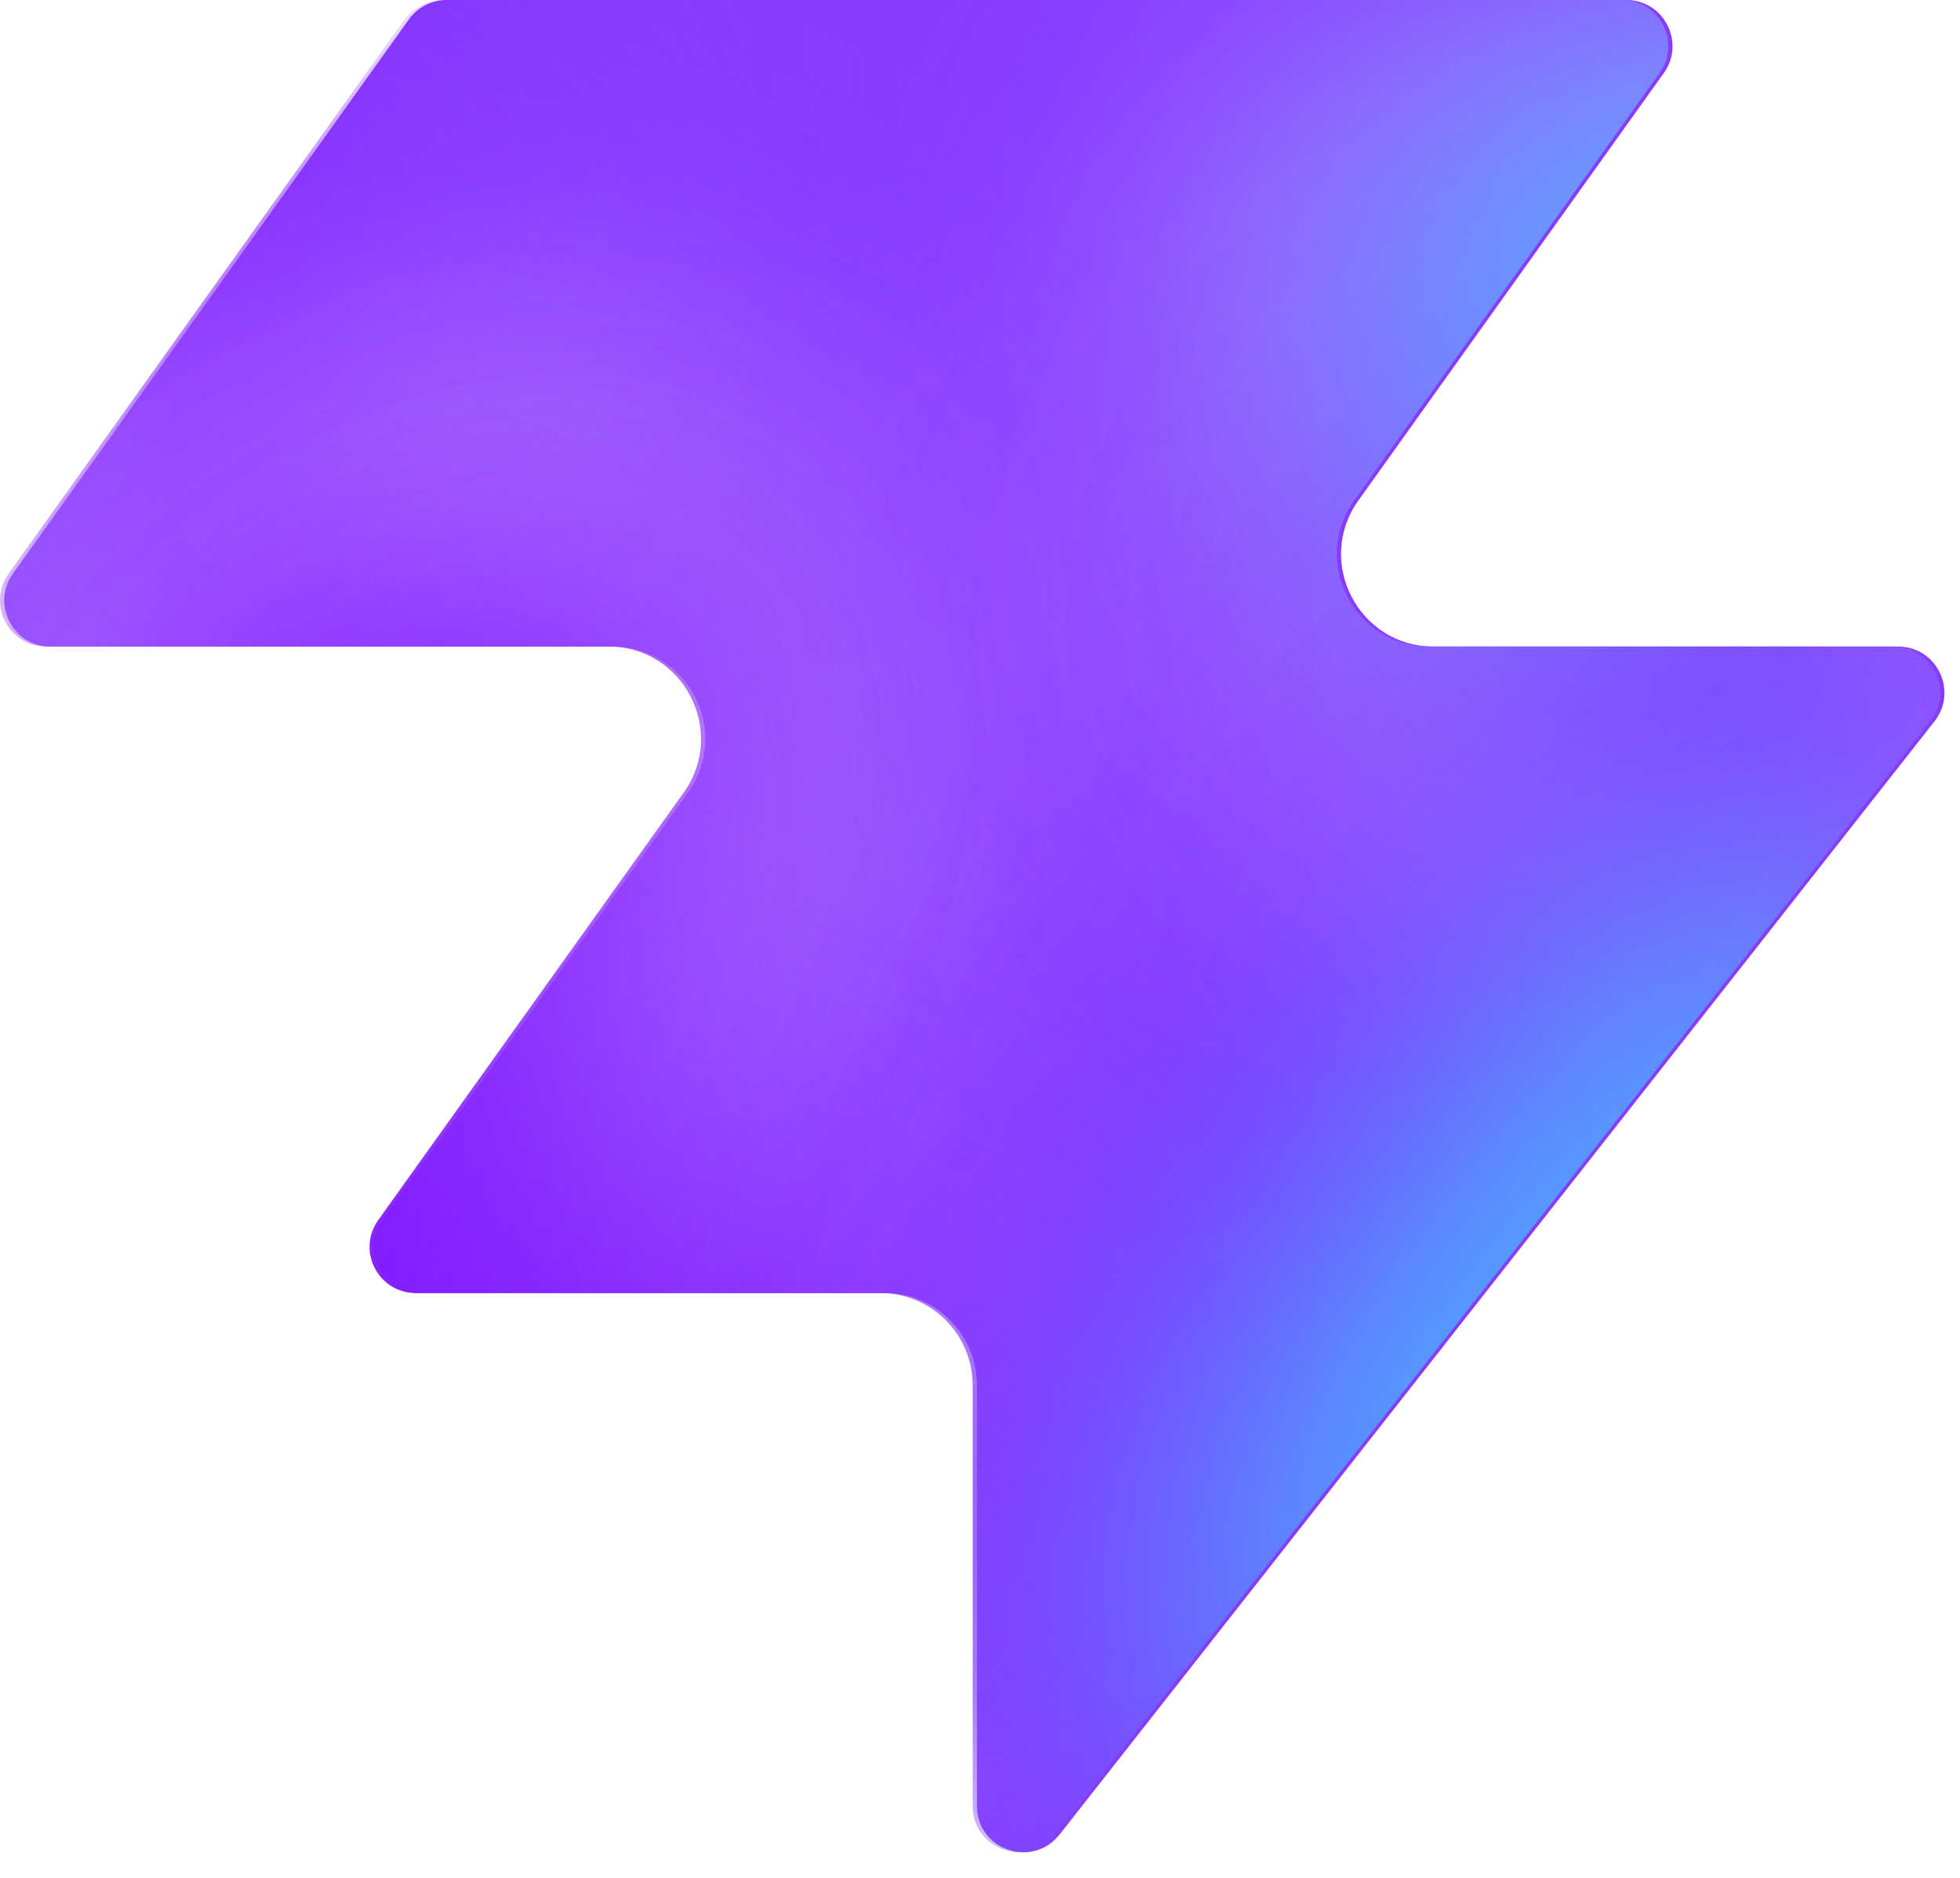
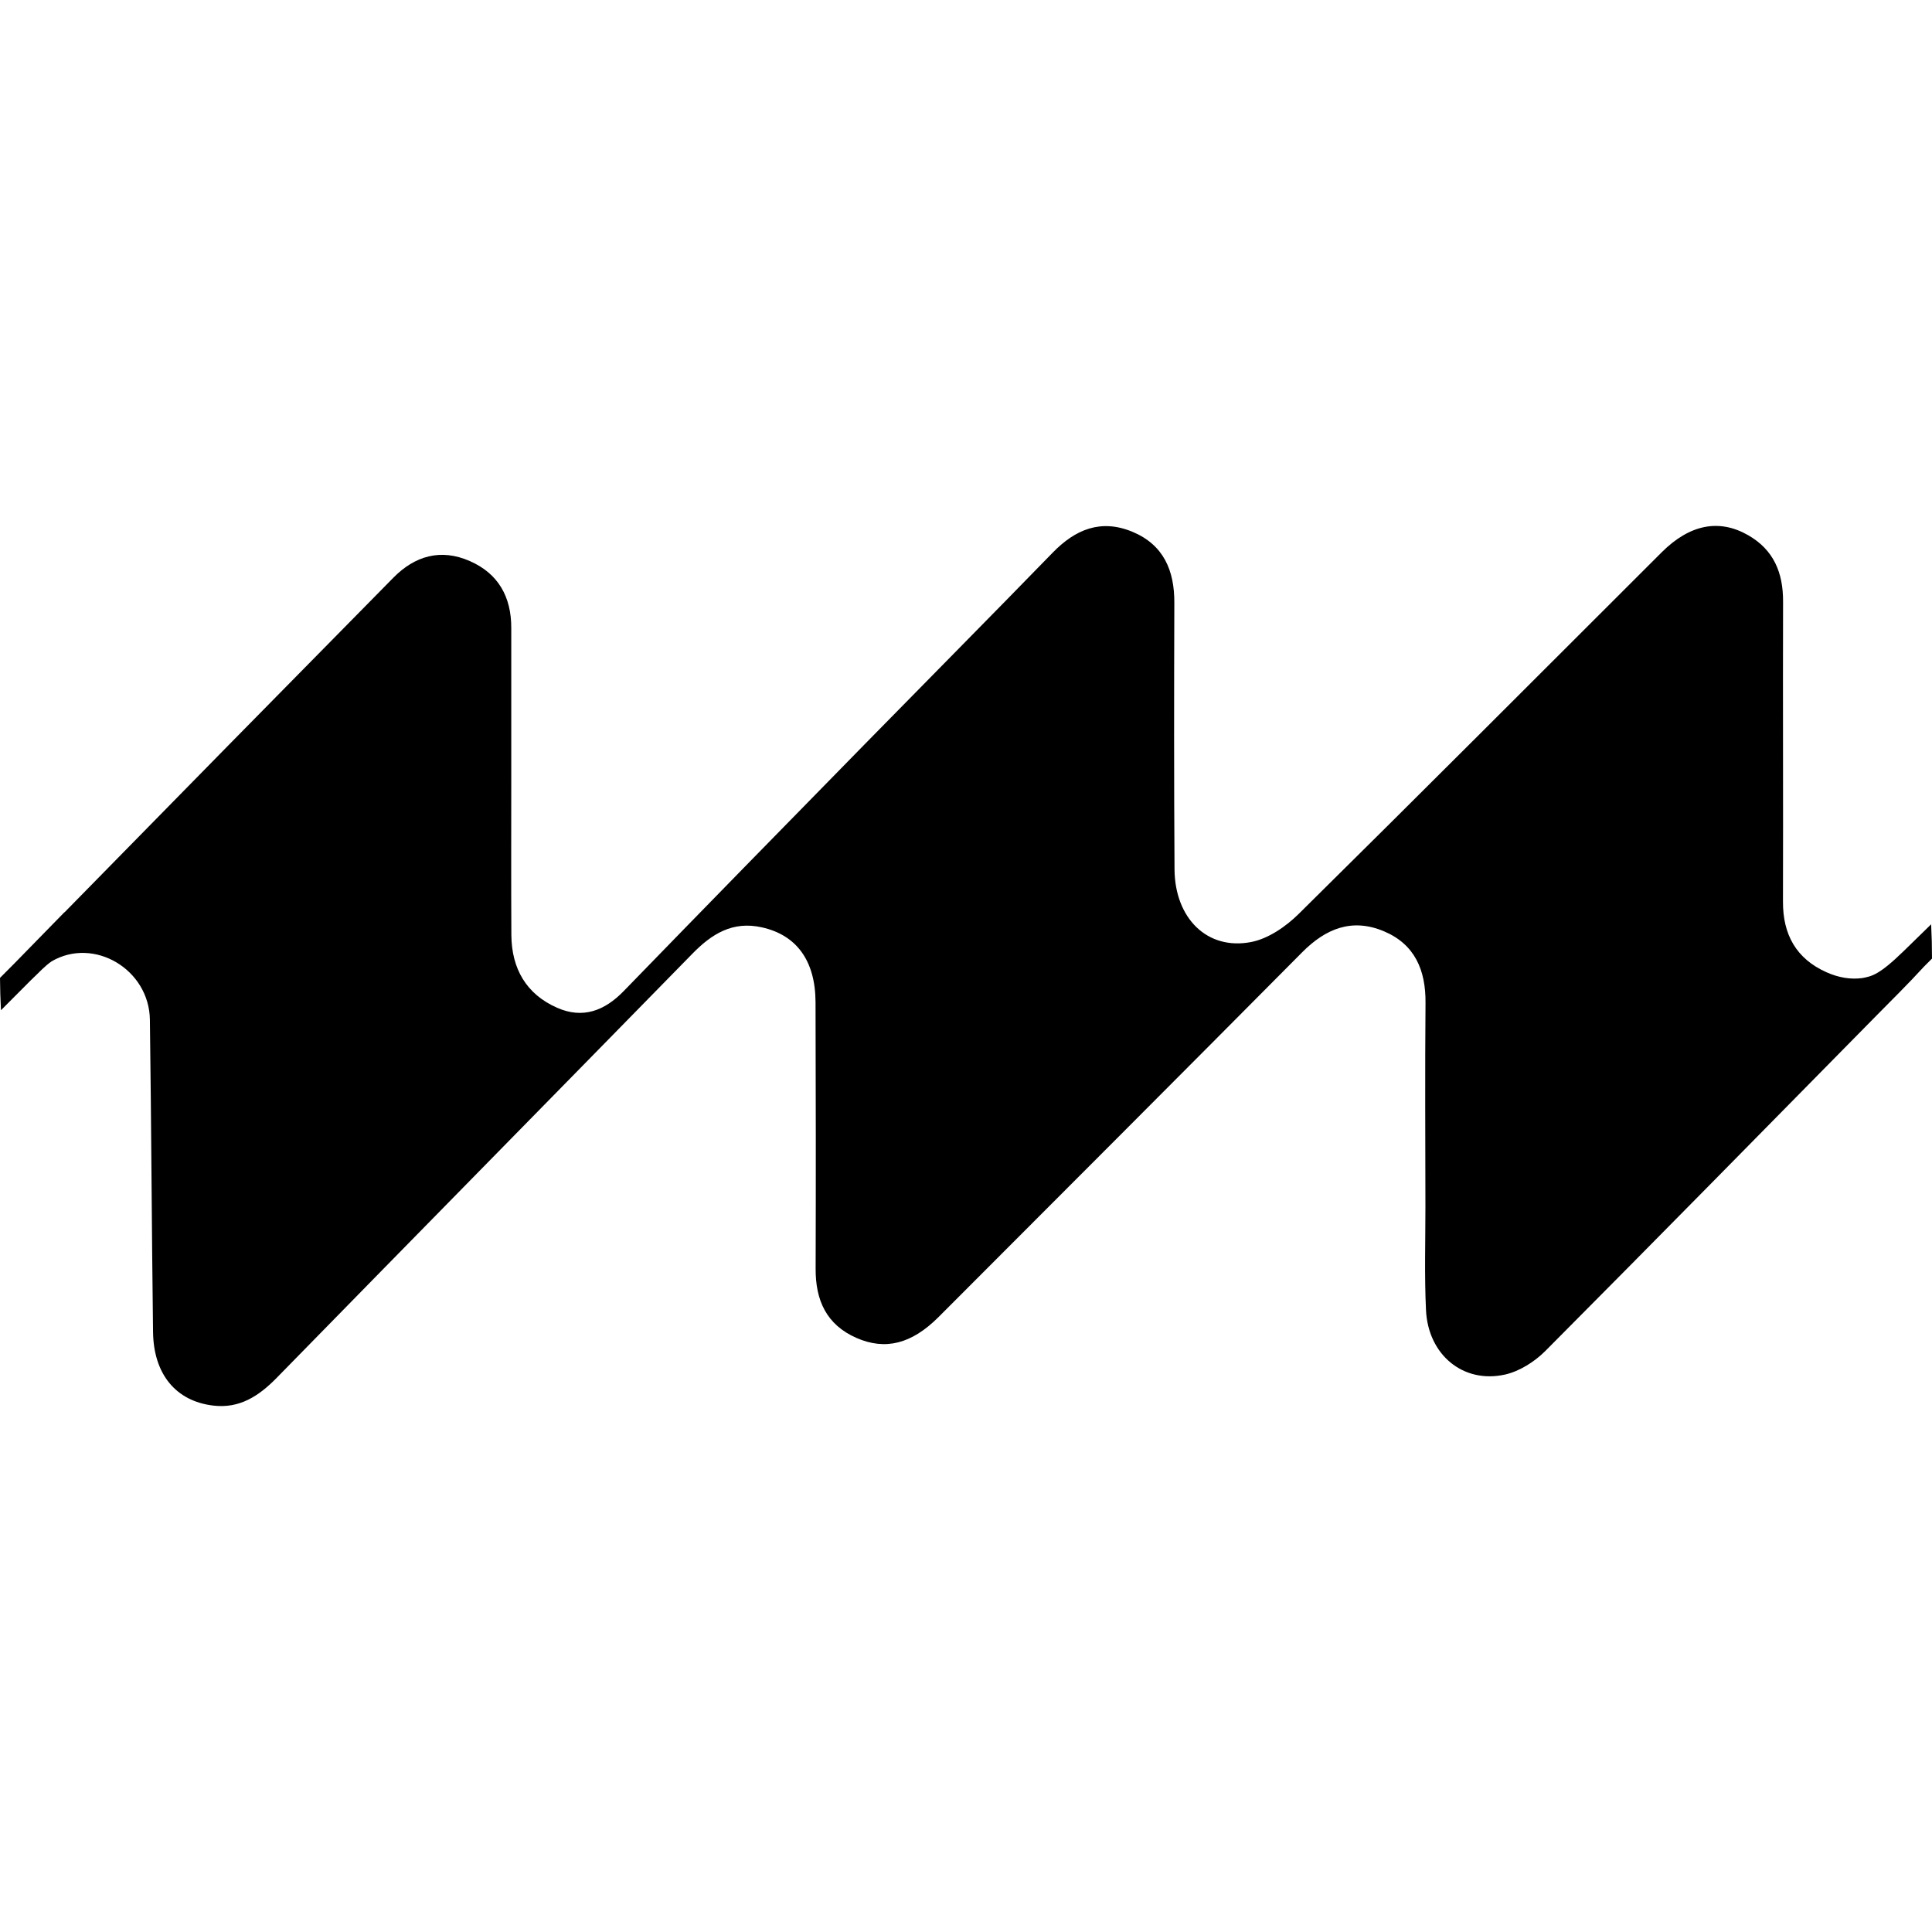
- <svg xmlns="http://www.w3.org/2000/svg" width="48" height="46" fill="none" viewBox="0 0 48 46">
-   <path fill="#863bff" d="M25.946 44.938c-.664.845-2.021.375-2.021-.698V33.937a2.26 2.26 0 0 0-2.262-2.262H10.287c-.92 0-1.456-1.04-.92-1.788l7.48-10.471c1.07-1.497 0-3.578-1.842-3.578H1.237c-.92 0-1.456-1.04-.92-1.788L10.013.474c.214-.297.556-.474.92-.474h28.894c.92 0 1.456 1.04.92 1.788l-7.48 10.471c-1.07 1.498 0 3.579 1.842 3.579h11.377c.943 0 1.473 1.088.89 1.83L25.947 44.94z" style="fill:#863bff;fill:color(display-p3 .525 .23 1);fill-opacity:1" />
-   <mask id="a" width="48" height="46" x="0" y="0" maskUnits="userSpaceOnUse" style="mask-type:alpha">
-     <path fill="#000" d="M25.842 44.938c-.664.844-2.021.375-2.021-.698V33.937a2.26 2.26 0 0 0-2.262-2.262H10.183c-.92 0-1.456-1.04-.92-1.788l7.48-10.471c1.07-1.498 0-3.579-1.842-3.579H1.133c-.92 0-1.456-1.04-.92-1.787L9.91.473c.214-.297.556-.474.92-.474h28.894c.92 0 1.456 1.04.92 1.788l-7.48 10.471c-1.07 1.498 0 3.578 1.842 3.578h11.377c.943 0 1.473 1.088.89 1.832L25.843 44.94z" style="fill:#000;fill-opacity:1" />
-   </mask>
-   <g mask="url(#a)">
-     <g filter="url(#b)">
-       <ellipse cx="5.508" cy="14.704" fill="#ede6ff" rx="5.508" ry="14.704" style="fill:#ede6ff;fill:color(display-p3 .927 .903 1);fill-opacity:1" transform="matrix(.00324 1 1 -.00324 -4.47 31.516)" />
-     </g>
-     <g filter="url(#c)">
-       <ellipse cx="10.399" cy="29.851" fill="#ede6ff" rx="10.399" ry="29.851" style="fill:#ede6ff;fill:color(display-p3 .927 .903 1);fill-opacity:1" transform="matrix(.00324 1 1 -.00324 -39.328 7.883)" />
-     </g>
-     <g filter="url(#d)">
-       <ellipse cx="5.508" cy="30.487" fill="#7e14ff" rx="5.508" ry="30.487" style="fill:#7e14ff;fill:color(display-p3 .492 .077 1);fill-opacity:1" transform="rotate(89.814 -25.913 -14.639)scale(1 -1)" />
-     </g>
-     <g filter="url(#e)">
-       <ellipse cx="5.508" cy="30.599" fill="#7e14ff" rx="5.508" ry="30.599" style="fill:#7e14ff;fill:color(display-p3 .492 .077 1);fill-opacity:1" transform="rotate(89.814 -32.644 -3.334)scale(1 -1)" />
-     </g>
-     <g filter="url(#f)">
-       <ellipse cx="5.508" cy="30.599" fill="#7e14ff" rx="5.508" ry="30.599" style="fill:#7e14ff;fill:color(display-p3 .492 .077 1);fill-opacity:1" transform="matrix(.00324 1 1 -.00324 -34.34 30.47)" />
-     </g>
-     <g filter="url(#g)">
-       <ellipse cx="14.072" cy="22.078" fill="#ede6ff" rx="14.072" ry="22.078" style="fill:#ede6ff;fill:color(display-p3 .927 .903 1);fill-opacity:1" transform="rotate(93.35 24.506 48.493)scale(-1 1)" />
-     </g>
-     <g filter="url(#h)">
-       <ellipse cx="3.47" cy="21.501" fill="#7e14ff" rx="3.47" ry="21.501" style="fill:#7e14ff;fill:color(display-p3 .492 .077 1);fill-opacity:1" transform="rotate(89.009 28.708 47.59)scale(-1 1)" />
-     </g>
-     <g filter="url(#i)">
-       <ellipse cx="3.47" cy="21.501" fill="#7e14ff" rx="3.47" ry="21.501" style="fill:#7e14ff;fill:color(display-p3 .492 .077 1);fill-opacity:1" transform="rotate(89.009 28.708 47.59)scale(-1 1)" />
-     </g>
-     <g filter="url(#j)">
-       <ellipse cx=".387" cy="8.972" fill="#7e14ff" rx="4.407" ry="29.108" style="fill:#7e14ff;fill:color(display-p3 .492 .077 1);fill-opacity:1" transform="rotate(39.51 .387 8.972)" />
-     </g>
-     <g filter="url(#k)">
-       <ellipse cx="47.523" cy="-6.092" fill="#7e14ff" rx="4.407" ry="29.108" style="fill:#7e14ff;fill:color(display-p3 .492 .077 1);fill-opacity:1" transform="rotate(37.892 47.523 -6.092)" />
-     </g>
-     <g filter="url(#l)">
-       <ellipse cx="41.412" cy="6.333" fill="#47bfff" rx="5.971" ry="9.665" style="fill:#47bfff;fill:color(display-p3 .28 .748 1);fill-opacity:1" transform="rotate(37.892 41.412 6.333)" />
-     </g>
-     <g filter="url(#m)">
-       <ellipse cx="-1.879" cy="38.332" fill="#7e14ff" rx="4.407" ry="29.108" style="fill:#7e14ff;fill:color(display-p3 .492 .077 1);fill-opacity:1" transform="rotate(37.892 -1.88 38.332)" />
-     </g>
-     <g filter="url(#n)">
-       <ellipse cx="-1.879" cy="38.332" fill="#7e14ff" rx="4.407" ry="29.108" style="fill:#7e14ff;fill:color(display-p3 .492 .077 1);fill-opacity:1" transform="rotate(37.892 -1.88 38.332)" />
-     </g>
-     <g filter="url(#o)">
-       <ellipse cx="35.651" cy="29.907" fill="#7e14ff" rx="4.407" ry="29.108" style="fill:#7e14ff;fill:color(display-p3 .492 .077 1);fill-opacity:1" transform="rotate(37.892 35.651 29.907)" />
-     </g>
-     <g filter="url(#p)">
-       <ellipse cx="38.418" cy="32.4" fill="#47bfff" rx="5.971" ry="15.297" style="fill:#47bfff;fill:color(display-p3 .28 .748 1);fill-opacity:1" transform="rotate(37.892 38.418 32.4)" />
-     </g>
+ <svg xmlns="http://www.w3.org/2000/svg" width="414.72" height="414.72" viewBox="0 0 414.72 414.72" fill="none">
+   <g transform="translate(0 112.896)">
+     <path d="M 414.72 92.871 L 413.139 94.458 L 412.995 94.603 C 409.607 98.313 406.014 101.838 402.483 105.424 C 378.911 129.356 355.38 153.328 331.686 177.136 C 329.386 179.424 326.183 181.464 323.062 182.165 C 314.089 184.165 306.554 177.919 306.102 168.334 C 305.753 160.975 305.979 153.575 305.979 146.196 C 305.958 131.582 305.876 116.988 305.999 102.394 C 306.061 95.365 303.72 89.82 297.088 87.017 C 290.251 84.131 284.584 86.399 279.491 91.552 C 253.538 117.709 227.482 143.764 201.447 169.839 C 195.677 175.59 190.071 177.012 183.871 174.312 C 177.382 171.467 175.041 166.211 175.083 159.388 C 175.144 140.342 175.124 121.275 175.062 102.209 C 175.021 93.283 170.955 87.821 163.564 86.172 C 157.281 84.75 152.763 87.574 148.575 91.882 C 118.843 122.265 89.03 152.565 59.319 182.948 C 55.52 186.803 51.393 189.503 45.767 188.823 C 37.76 187.875 32.955 182.083 32.852 172.992 C 32.565 150.669 32.483 128.325 32.175 106.001 C 32.031 95.18 20.184 88.171 11.108 93.448 C 9.712 94.376 8.049 96.169 7.638 96.54 C 7.494 96.664 7.371 96.788 7.248 96.911 C 7.125 97.035 7.002 97.138 6.899 97.262 C 6.796 97.344 6.714 97.427 6.714 97.427 L 0.205 103.961 C 0.082 101.652 0.021 99.344 0 97.014 L 3.018 93.984 L 13.839 82.915 L 13.839 82.956 C 37.328 58.984 60.859 35.032 84.431 11.121 C 89.071 6.401 94.635 4.814 100.836 7.535 C 106.976 10.214 109.768 15.244 109.747 21.902 L 109.747 54.861 C 109.747 65.869 109.706 76.855 109.768 87.842 C 109.83 95.035 112.971 100.518 119.583 103.425 C 125.085 105.857 129.767 104.105 133.914 99.818 C 151.1 82.111 168.368 64.467 185.636 46.843 C 199.065 33.136 212.575 19.511 225.963 5.742 C 230.849 0.712 236.332 -1.535 243.066 1.248 C 249.76 4.031 252.121 9.534 252.08 16.543 C 252.019 35.609 251.998 54.655 252.121 73.722 C 252.203 84.234 259.144 91.119 268.527 89.326 C 272.223 88.625 276.021 86.007 278.793 83.266 C 304.89 57.5 330.782 31.528 356.736 5.618 C 362.731 -0.339 369.035 -1.576 375.256 1.99 C 380.738 5.123 382.771 10.05 382.751 16.213 C 382.689 37.67 382.792 59.149 382.73 80.607 C 382.689 87.697 385.564 92.892 392.052 95.798 C 394.721 96.994 397.308 97.385 399.752 97.056 C 401.764 96.664 403.304 96.458 408.642 91.263 L 414.535 85.512 C 414.658 87.965 414.72 90.398 414.72 92.871 Z" fill="#000000" />
  </g>
-   <defs>
-     <filter id="b" width="60.045" height="41.654" x="-19.77" y="16.149" color-interpolation-filters="sRGB" filterUnits="userSpaceOnUse">
-       <feFlood flood-opacity="0" result="BackgroundImageFix" />
-       <feBlend in="SourceGraphic" in2="BackgroundImageFix" result="shape" />
-       <feGaussianBlur result="effect1_foregroundBlur_2002_17158" stdDeviation="7.659" />
-     </filter>
-     <filter id="c" width="90.34" height="51.437" x="-54.613" y="-7.533" color-interpolation-filters="sRGB" filterUnits="userSpaceOnUse">
-       <feFlood flood-opacity="0" result="BackgroundImageFix" />
-       <feBlend in="SourceGraphic" in2="BackgroundImageFix" result="shape" />
-       <feGaussianBlur result="effect1_foregroundBlur_2002_17158" stdDeviation="7.659" />
-     </filter>
-     <filter id="d" width="79.355" height="29.4" x="-49.64" y="2.03" color-interpolation-filters="sRGB" filterUnits="userSpaceOnUse">
-       <feFlood flood-opacity="0" result="BackgroundImageFix" />
-       <feBlend in="SourceGraphic" in2="BackgroundImageFix" result="shape" />
-       <feGaussianBlur result="effect1_foregroundBlur_2002_17158" stdDeviation="4.596" />
-     </filter>
-     <filter id="e" width="79.579" height="29.4" x="-45.045" y="20.029" color-interpolation-filters="sRGB" filterUnits="userSpaceOnUse">
-       <feFlood flood-opacity="0" result="BackgroundImageFix" />
-       <feBlend in="SourceGraphic" in2="BackgroundImageFix" result="shape" />
-       <feGaussianBlur result="effect1_foregroundBlur_2002_17158" stdDeviation="4.596" />
-     </filter>
-     <filter id="f" width="79.579" height="29.4" x="-43.513" y="21.178" color-interpolation-filters="sRGB" filterUnits="userSpaceOnUse">
-       <feFlood flood-opacity="0" result="BackgroundImageFix" />
-       <feBlend in="SourceGraphic" in2="BackgroundImageFix" result="shape" />
-       <feGaussianBlur result="effect1_foregroundBlur_2002_17158" stdDeviation="4.596" />
-     </filter>
-     <filter id="g" width="74.749" height="58.852" x="15.756" y="-17.901" color-interpolation-filters="sRGB" filterUnits="userSpaceOnUse">
-       <feFlood flood-opacity="0" result="BackgroundImageFix" />
-       <feBlend in="SourceGraphic" in2="BackgroundImageFix" result="shape" />
-       <feGaussianBlur result="effect1_foregroundBlur_2002_17158" stdDeviation="7.659" />
-     </filter>
-     <filter id="h" width="61.377" height="25.362" x="23.548" y="2.284" color-interpolation-filters="sRGB" filterUnits="userSpaceOnUse">
-       <feFlood flood-opacity="0" result="BackgroundImageFix" />
-       <feBlend in="SourceGraphic" in2="BackgroundImageFix" result="shape" />
-       <feGaussianBlur result="effect1_foregroundBlur_2002_17158" stdDeviation="4.596" />
-     </filter>
-     <filter id="i" width="61.377" height="25.362" x="23.548" y="2.284" color-interpolation-filters="sRGB" filterUnits="userSpaceOnUse">
-       <feFlood flood-opacity="0" result="BackgroundImageFix" />
-       <feBlend in="SourceGraphic" in2="BackgroundImageFix" result="shape" />
-       <feGaussianBlur result="effect1_foregroundBlur_2002_17158" stdDeviation="4.596" />
-     </filter>
-     <filter id="j" width="56.045" height="63.649" x="-27.636" y="-22.853" color-interpolation-filters="sRGB" filterUnits="userSpaceOnUse">
-       <feFlood flood-opacity="0" result="BackgroundImageFix" />
-       <feBlend in="SourceGraphic" in2="BackgroundImageFix" result="shape" />
-       <feGaussianBlur result="effect1_foregroundBlur_2002_17158" stdDeviation="4.596" />
-     </filter>
-     <filter id="k" width="54.814" height="64.646" x="20.116" y="-38.415" color-interpolation-filters="sRGB" filterUnits="userSpaceOnUse">
-       <feFlood flood-opacity="0" result="BackgroundImageFix" />
-       <feBlend in="SourceGraphic" in2="BackgroundImageFix" result="shape" />
-       <feGaussianBlur result="effect1_foregroundBlur_2002_17158" stdDeviation="4.596" />
-     </filter>
-     <filter id="l" width="33.541" height="35.313" x="24.641" y="-11.323" color-interpolation-filters="sRGB" filterUnits="userSpaceOnUse">
-       <feFlood flood-opacity="0" result="BackgroundImageFix" />
-       <feBlend in="SourceGraphic" in2="BackgroundImageFix" result="shape" />
-       <feGaussianBlur result="effect1_foregroundBlur_2002_17158" stdDeviation="4.596" />
-     </filter>
-     <filter id="m" width="54.814" height="64.646" x="-29.286" y="6.009" color-interpolation-filters="sRGB" filterUnits="userSpaceOnUse">
-       <feFlood flood-opacity="0" result="BackgroundImageFix" />
-       <feBlend in="SourceGraphic" in2="BackgroundImageFix" result="shape" />
-       <feGaussianBlur result="effect1_foregroundBlur_2002_17158" stdDeviation="4.596" />
-     </filter>
-     <filter id="n" width="54.814" height="64.646" x="-29.286" y="6.009" color-interpolation-filters="sRGB" filterUnits="userSpaceOnUse">
-       <feFlood flood-opacity="0" result="BackgroundImageFix" />
-       <feBlend in="SourceGraphic" in2="BackgroundImageFix" result="shape" />
-       <feGaussianBlur result="effect1_foregroundBlur_2002_17158" stdDeviation="4.596" />
-     </filter>
-     <filter id="o" width="54.814" height="64.646" x="8.244" y="-2.416" color-interpolation-filters="sRGB" filterUnits="userSpaceOnUse">
-       <feFlood flood-opacity="0" result="BackgroundImageFix" />
-       <feBlend in="SourceGraphic" in2="BackgroundImageFix" result="shape" />
-       <feGaussianBlur result="effect1_foregroundBlur_2002_17158" stdDeviation="4.596" />
-     </filter>
-     <filter id="p" width="39.409" height="43.623" x="18.713" y="10.588" color-interpolation-filters="sRGB" filterUnits="userSpaceOnUse">
-       <feFlood flood-opacity="0" result="BackgroundImageFix" />
-       <feBlend in="SourceGraphic" in2="BackgroundImageFix" result="shape" />
-       <feGaussianBlur result="effect1_foregroundBlur_2002_17158" stdDeviation="4.596" />
-     </filter>
-   </defs>
</svg>
